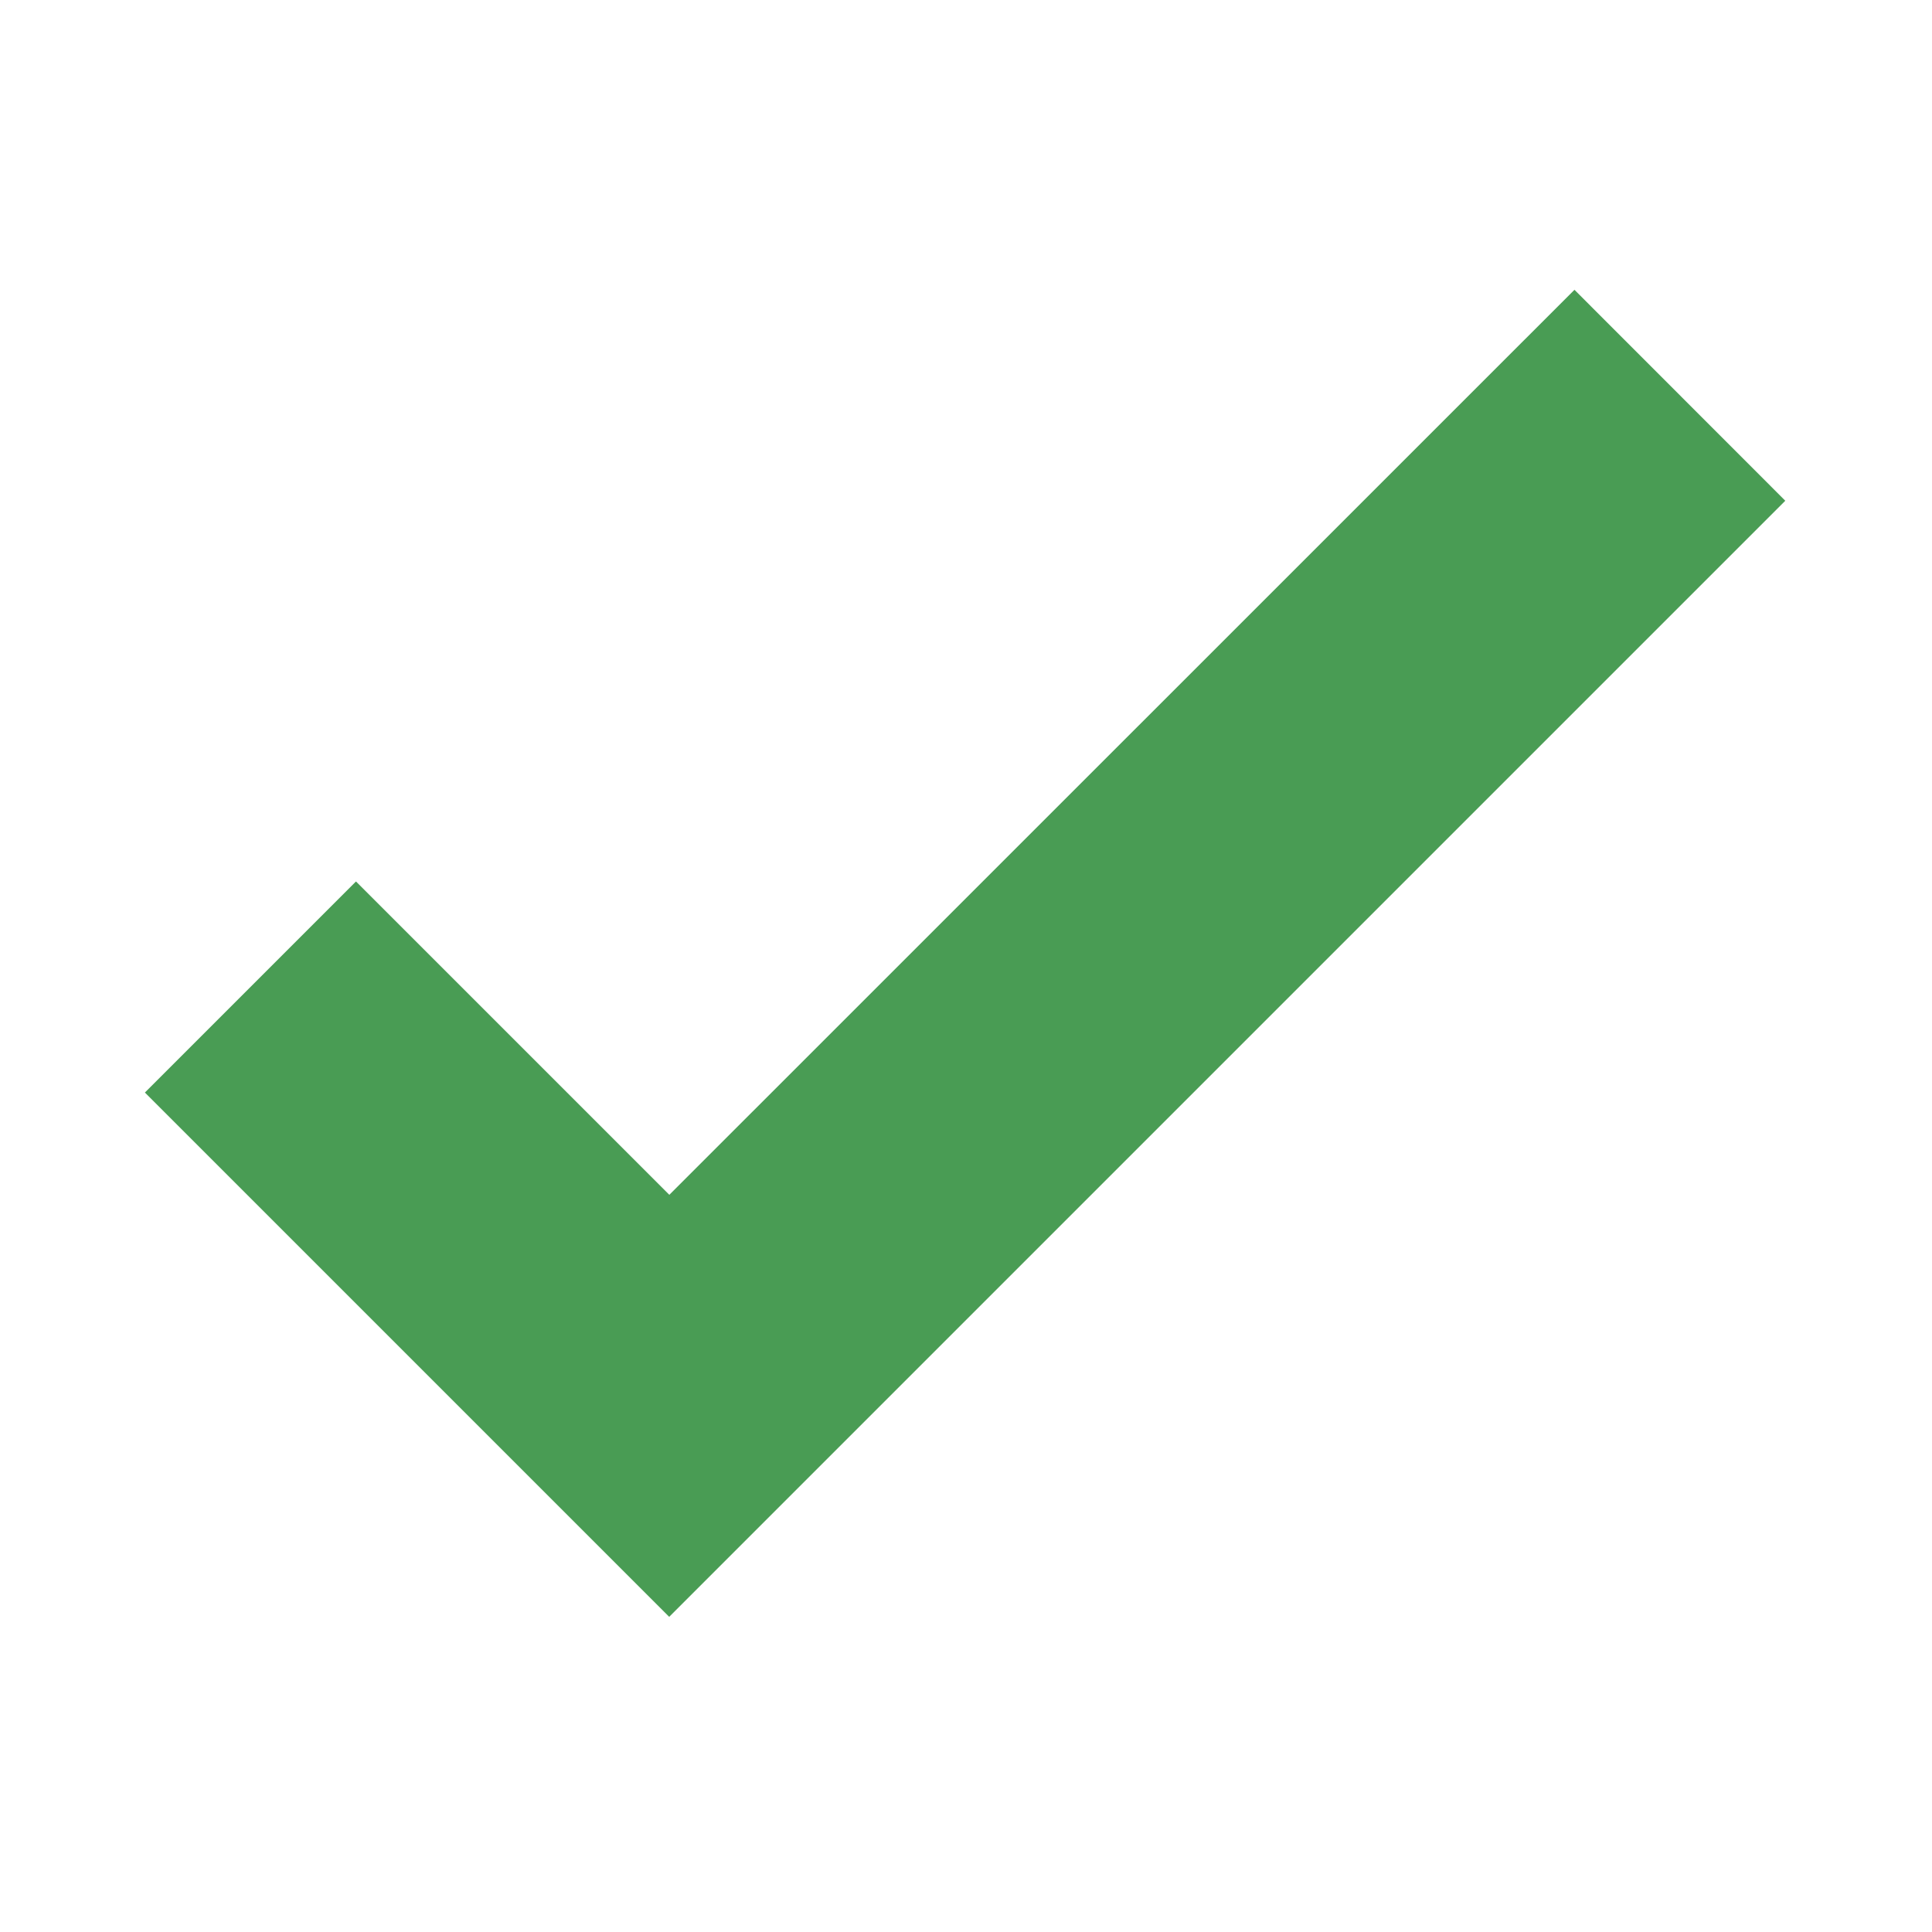
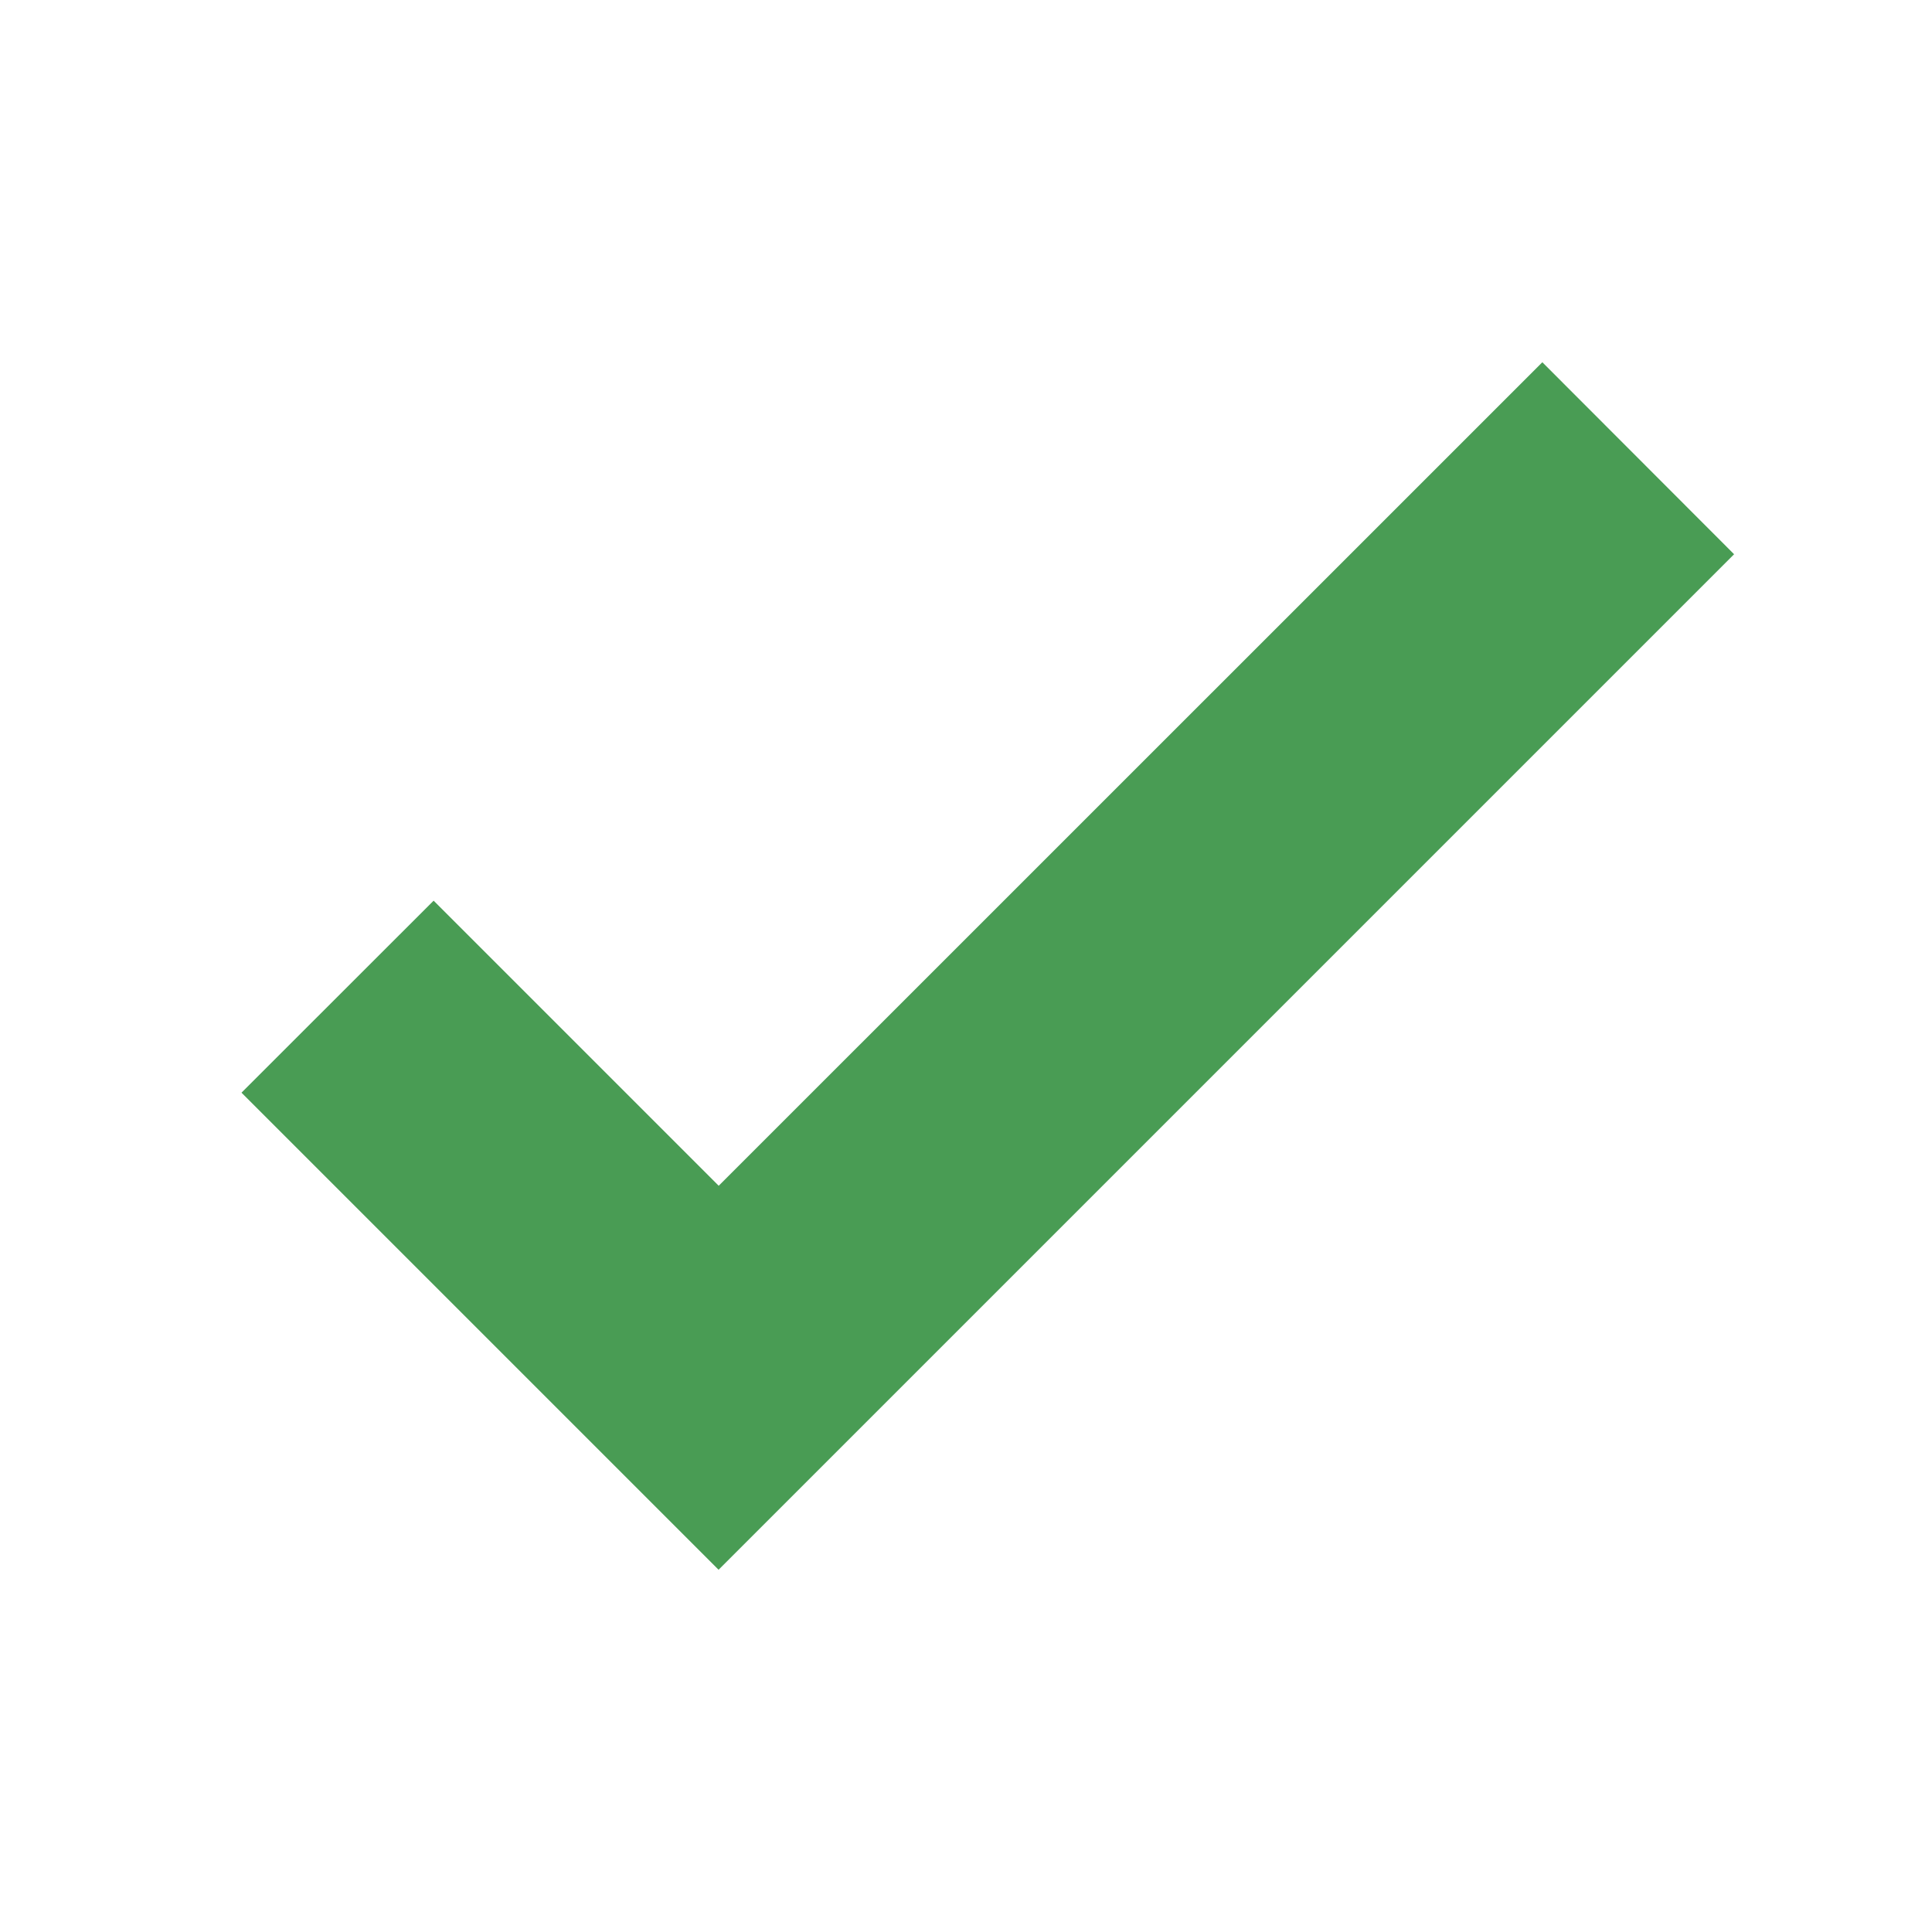
<svg xmlns="http://www.w3.org/2000/svg" width="16" height="16" viewBox="0 0 16 16" fill="none">
-   <path d="M13.039 2.4L14.785 4.147L5.542 13.39L1.2 9.048L2.948 7.3L5.543 9.895L13.039 2.4Z" fill="#499C54" />
+   <path d="M12.773 3L14.361 4.59L5.951 13L2 9.049L3.591 7.459L5.952 9.82L12.773 3Z" fill="#499C54" />
</svg>
